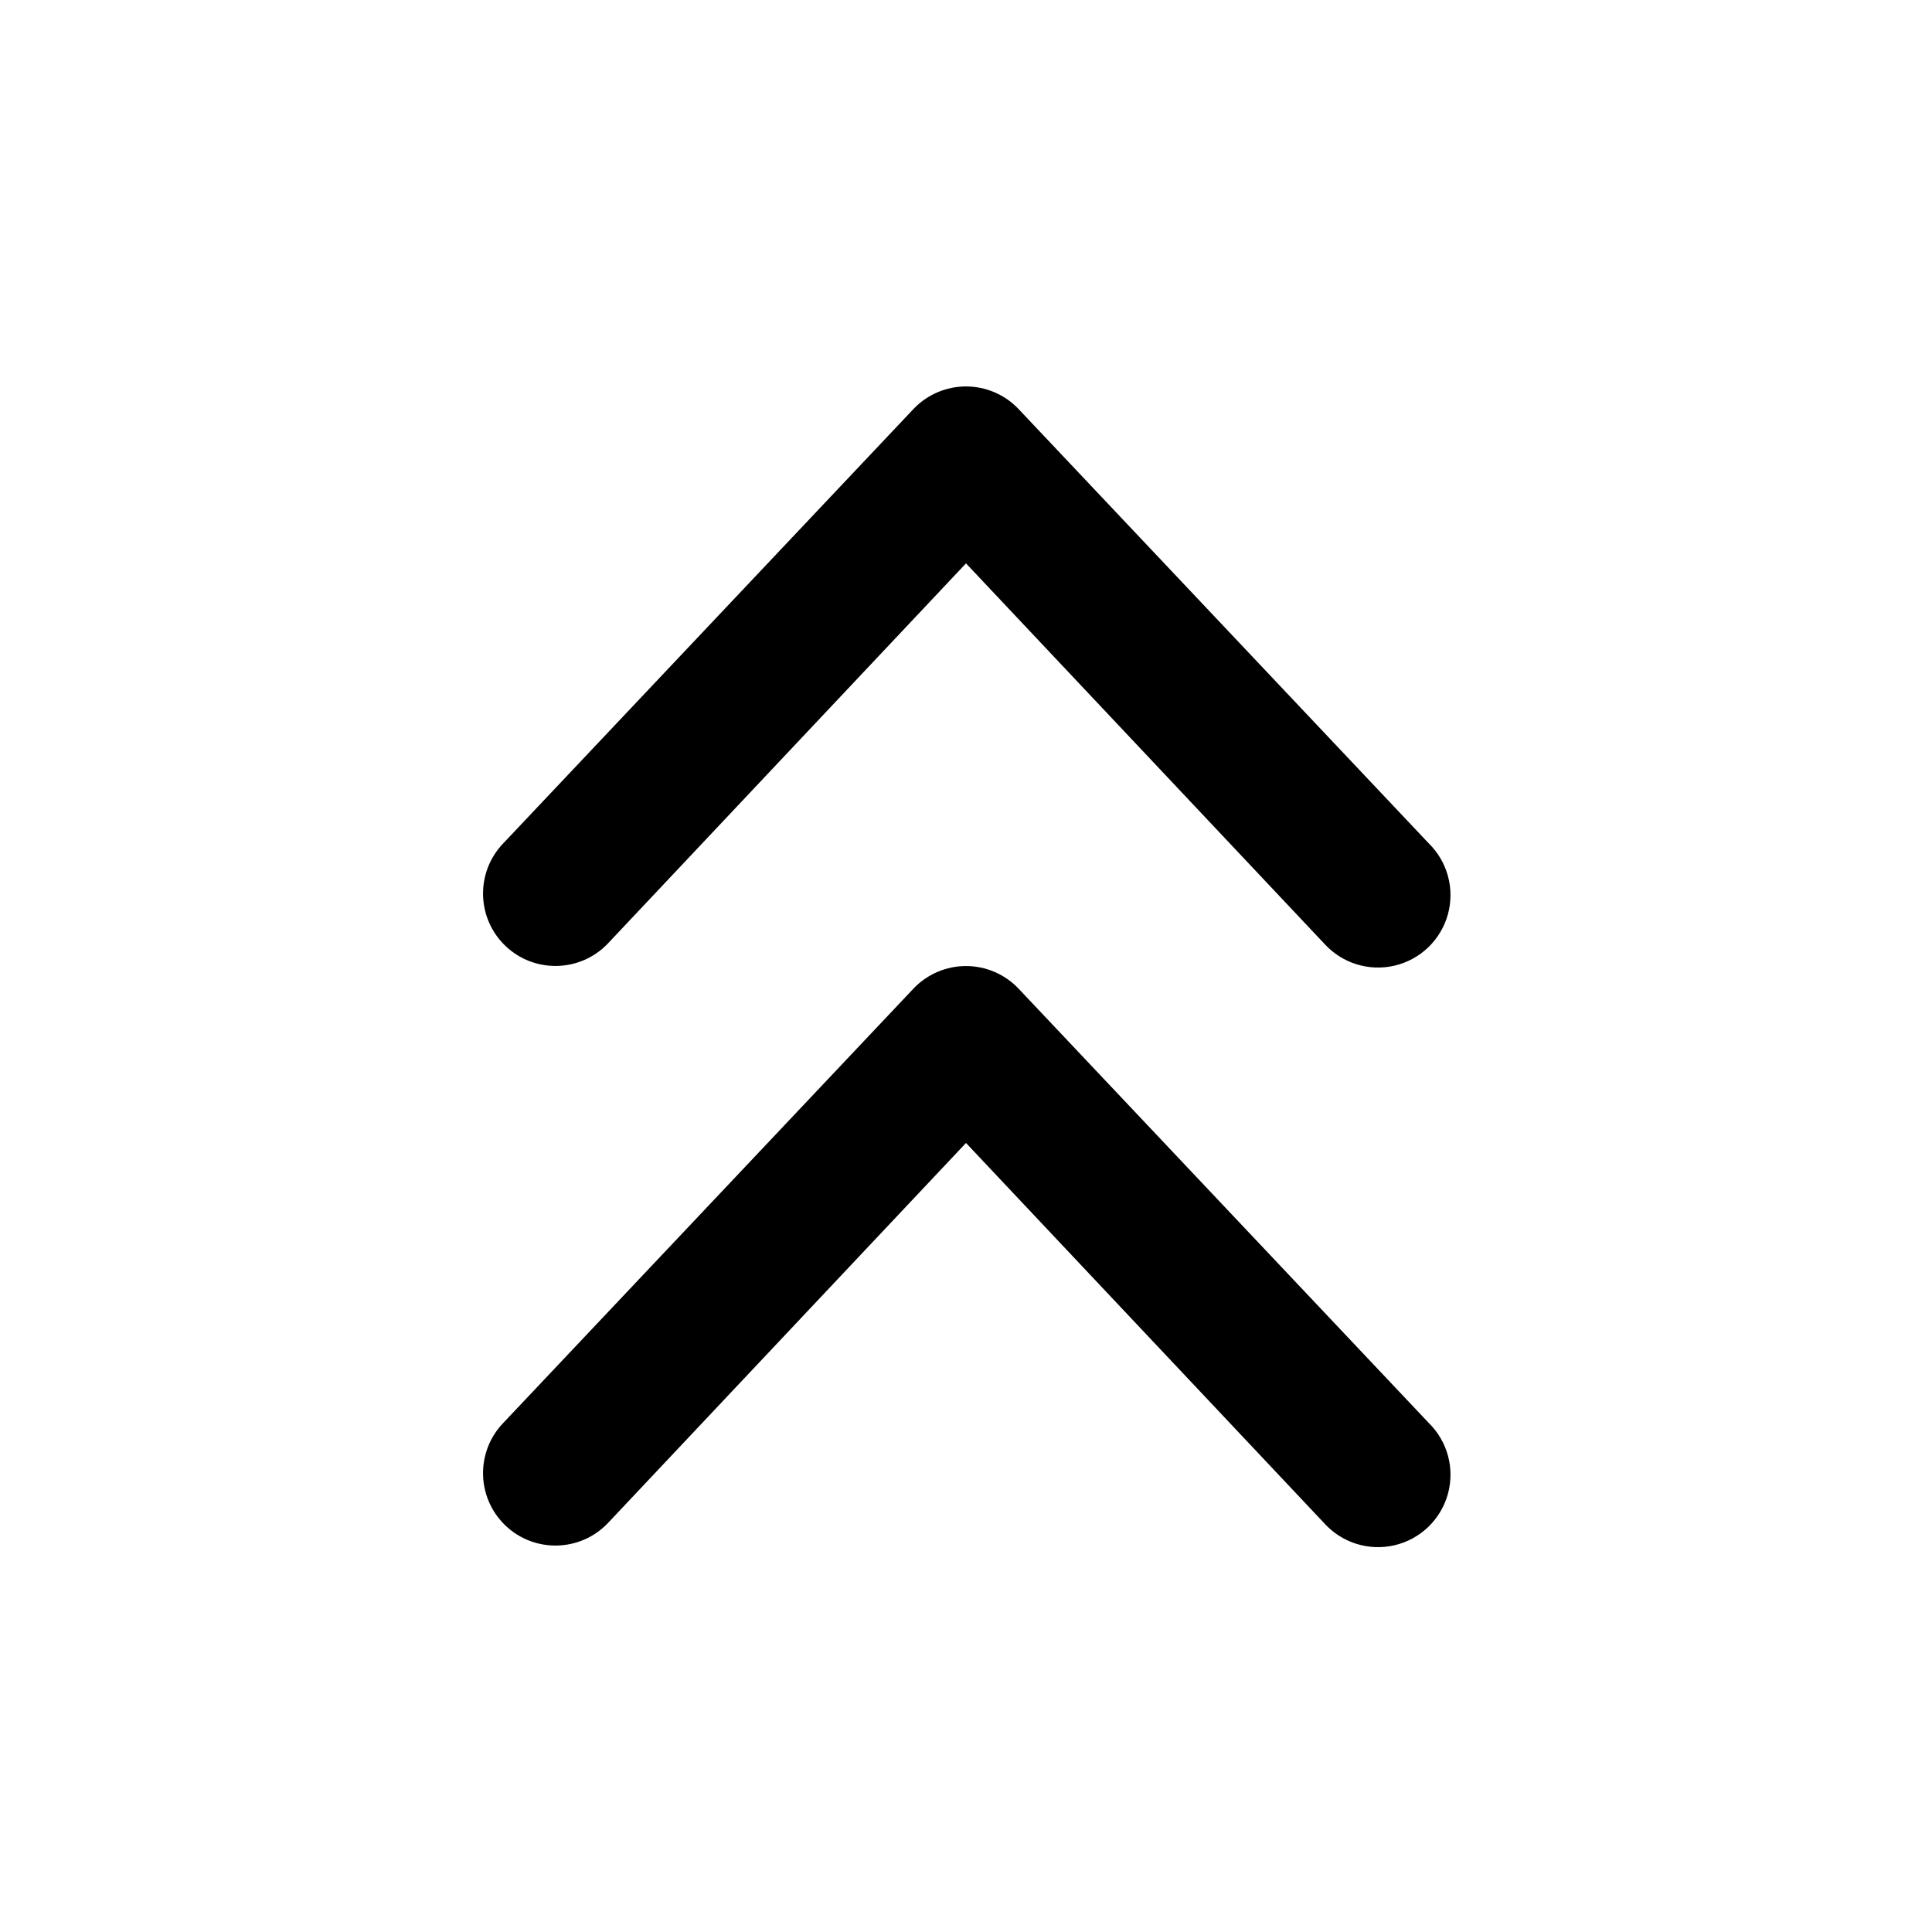
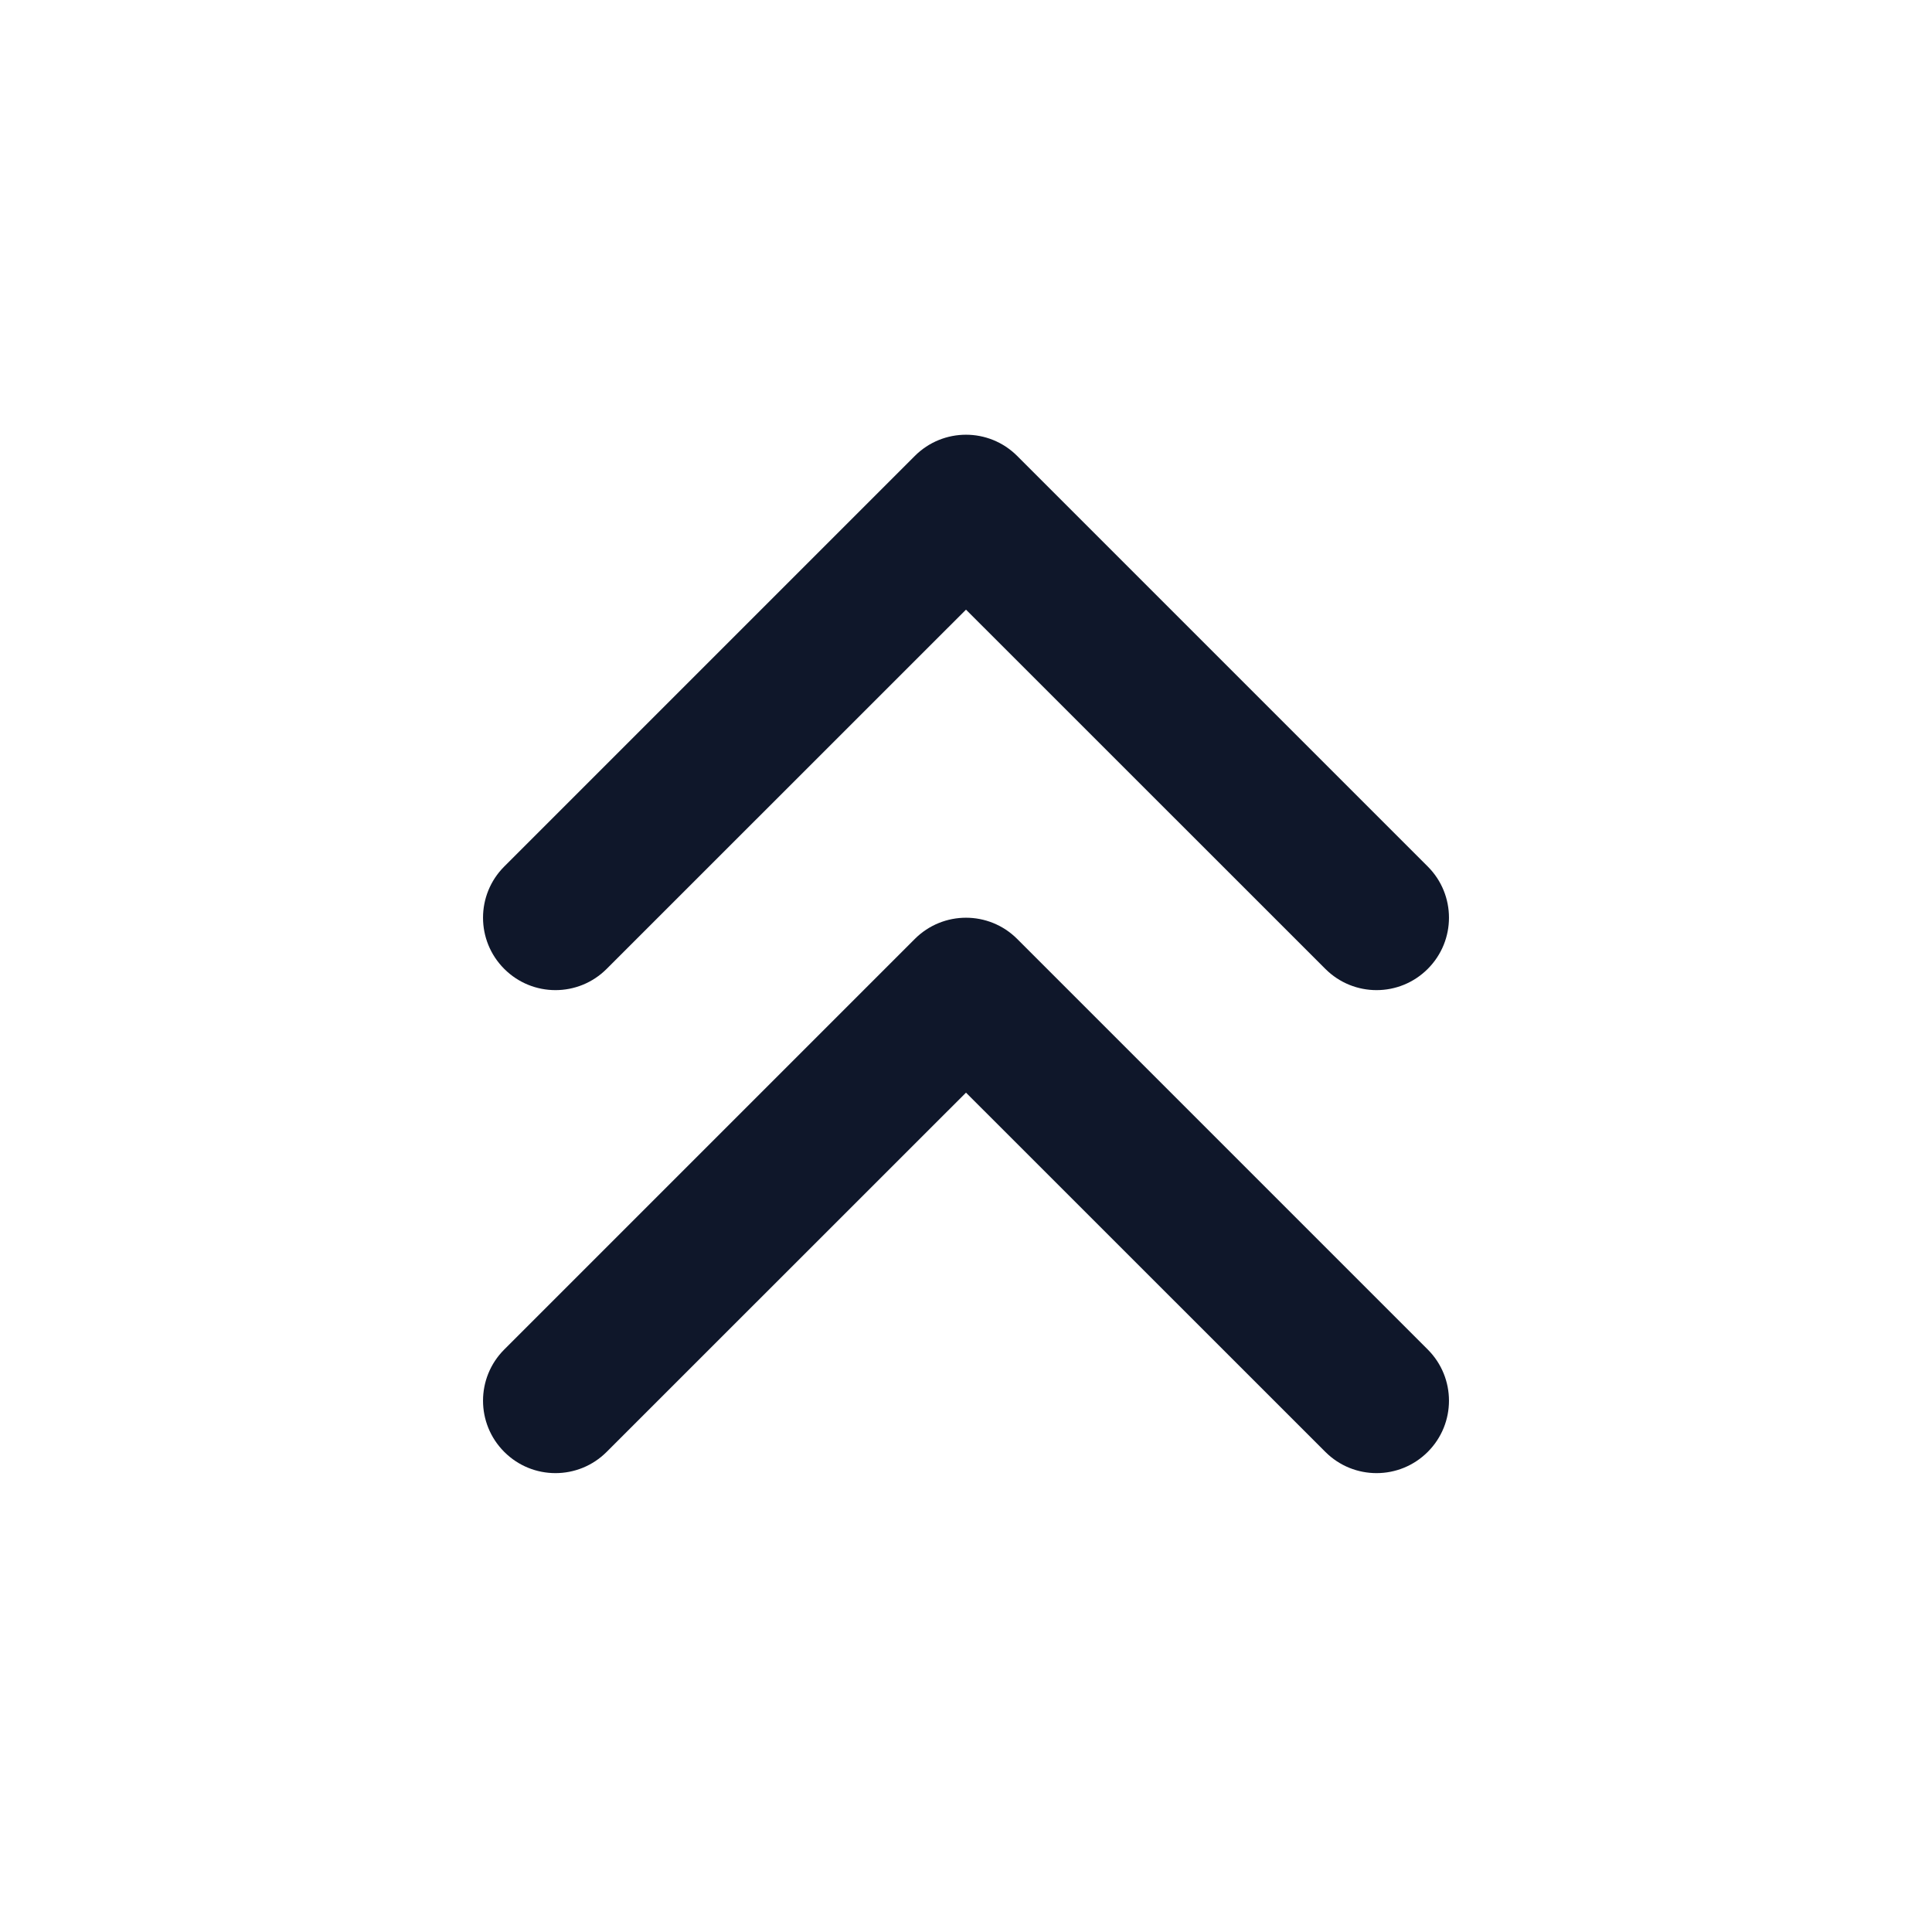
- <svg xmlns="http://www.w3.org/2000/svg" viewBox="0 0 20 20" fill="currentColor" aria-hidden="true">
-   <path fill-rule="evenodd" d="M5.23 15.79a.75.75 0 01-.02-1.06l4.25-4.5a.75.75 0 011.08 0l4.25 4.5a.75.75 0 11-1.08 1.04L10 11.832 6.29 15.77a.75.75 0 01-1.06.02zm0-6a.75.75 0 01-.02-1.06l4.25-4.5a.75.75 0 011.08 0l4.25 4.5a.75.75 0 11-1.08 1.04L10 5.832 6.29 9.77a.75.75 0 01-1.06.02z" clip-rule="evenodd" />
+ <svg xmlns="http://www.w3.org/2000/svg" width="20" height="20" viewBox="0 0 20 20" fill="none">
+   <path fill-rule="evenodd" clip-rule="evenodd" d="M9.47 4.72C9.763 4.427 10.237 4.427 10.53 4.72L14.78 8.97C15.073 9.263 15.073 9.737 14.78 10.03C14.487 10.323 14.013 10.323 13.72 10.03L10 6.311L6.28 10.03C5.987 10.323 5.513 10.323 5.22 10.03C4.927 9.737 4.927 9.263 5.22 8.97L9.47 4.72ZM5.22 13.97L9.47 9.72C9.763 9.427 10.237 9.427 10.53 9.72L14.78 13.97C15.073 14.263 15.073 14.737 14.78 15.03C14.487 15.323 14.013 15.323 13.72 15.03L10 11.311L6.28 15.03C5.987 15.323 5.513 15.323 5.22 15.03C4.927 14.737 4.927 14.263 5.22 13.97Z" fill="#0F172A" />
</svg>
